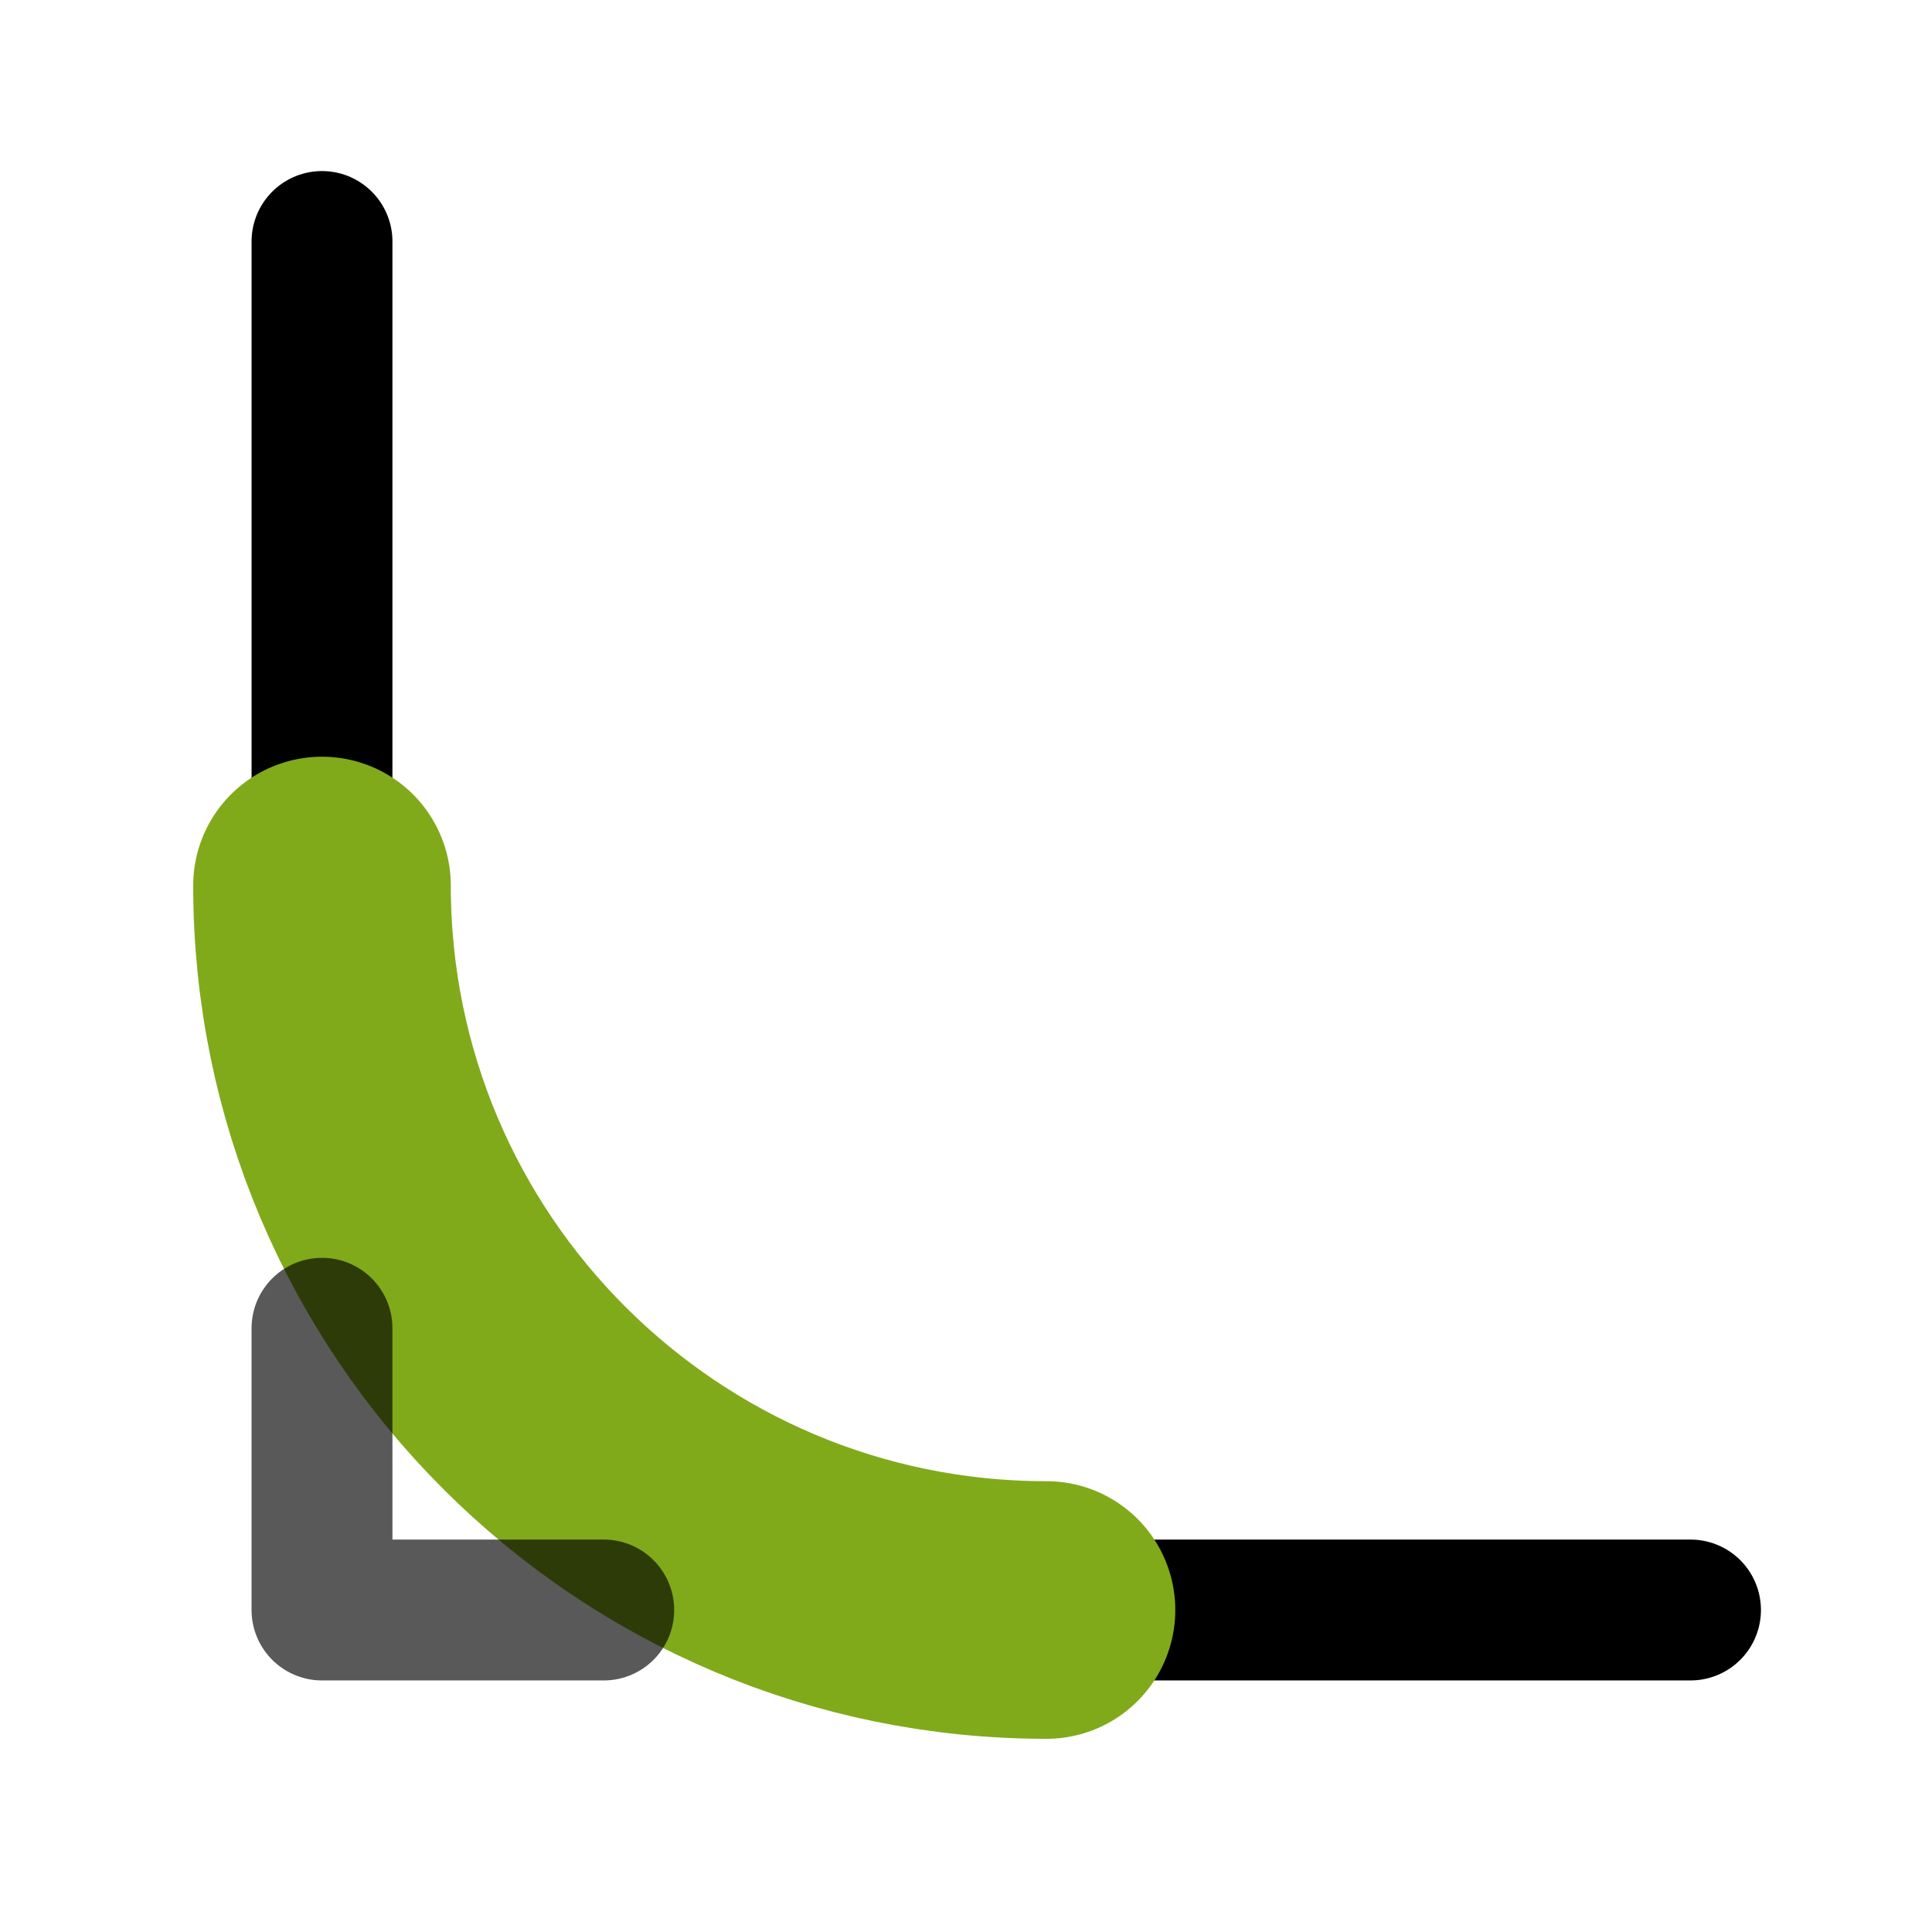
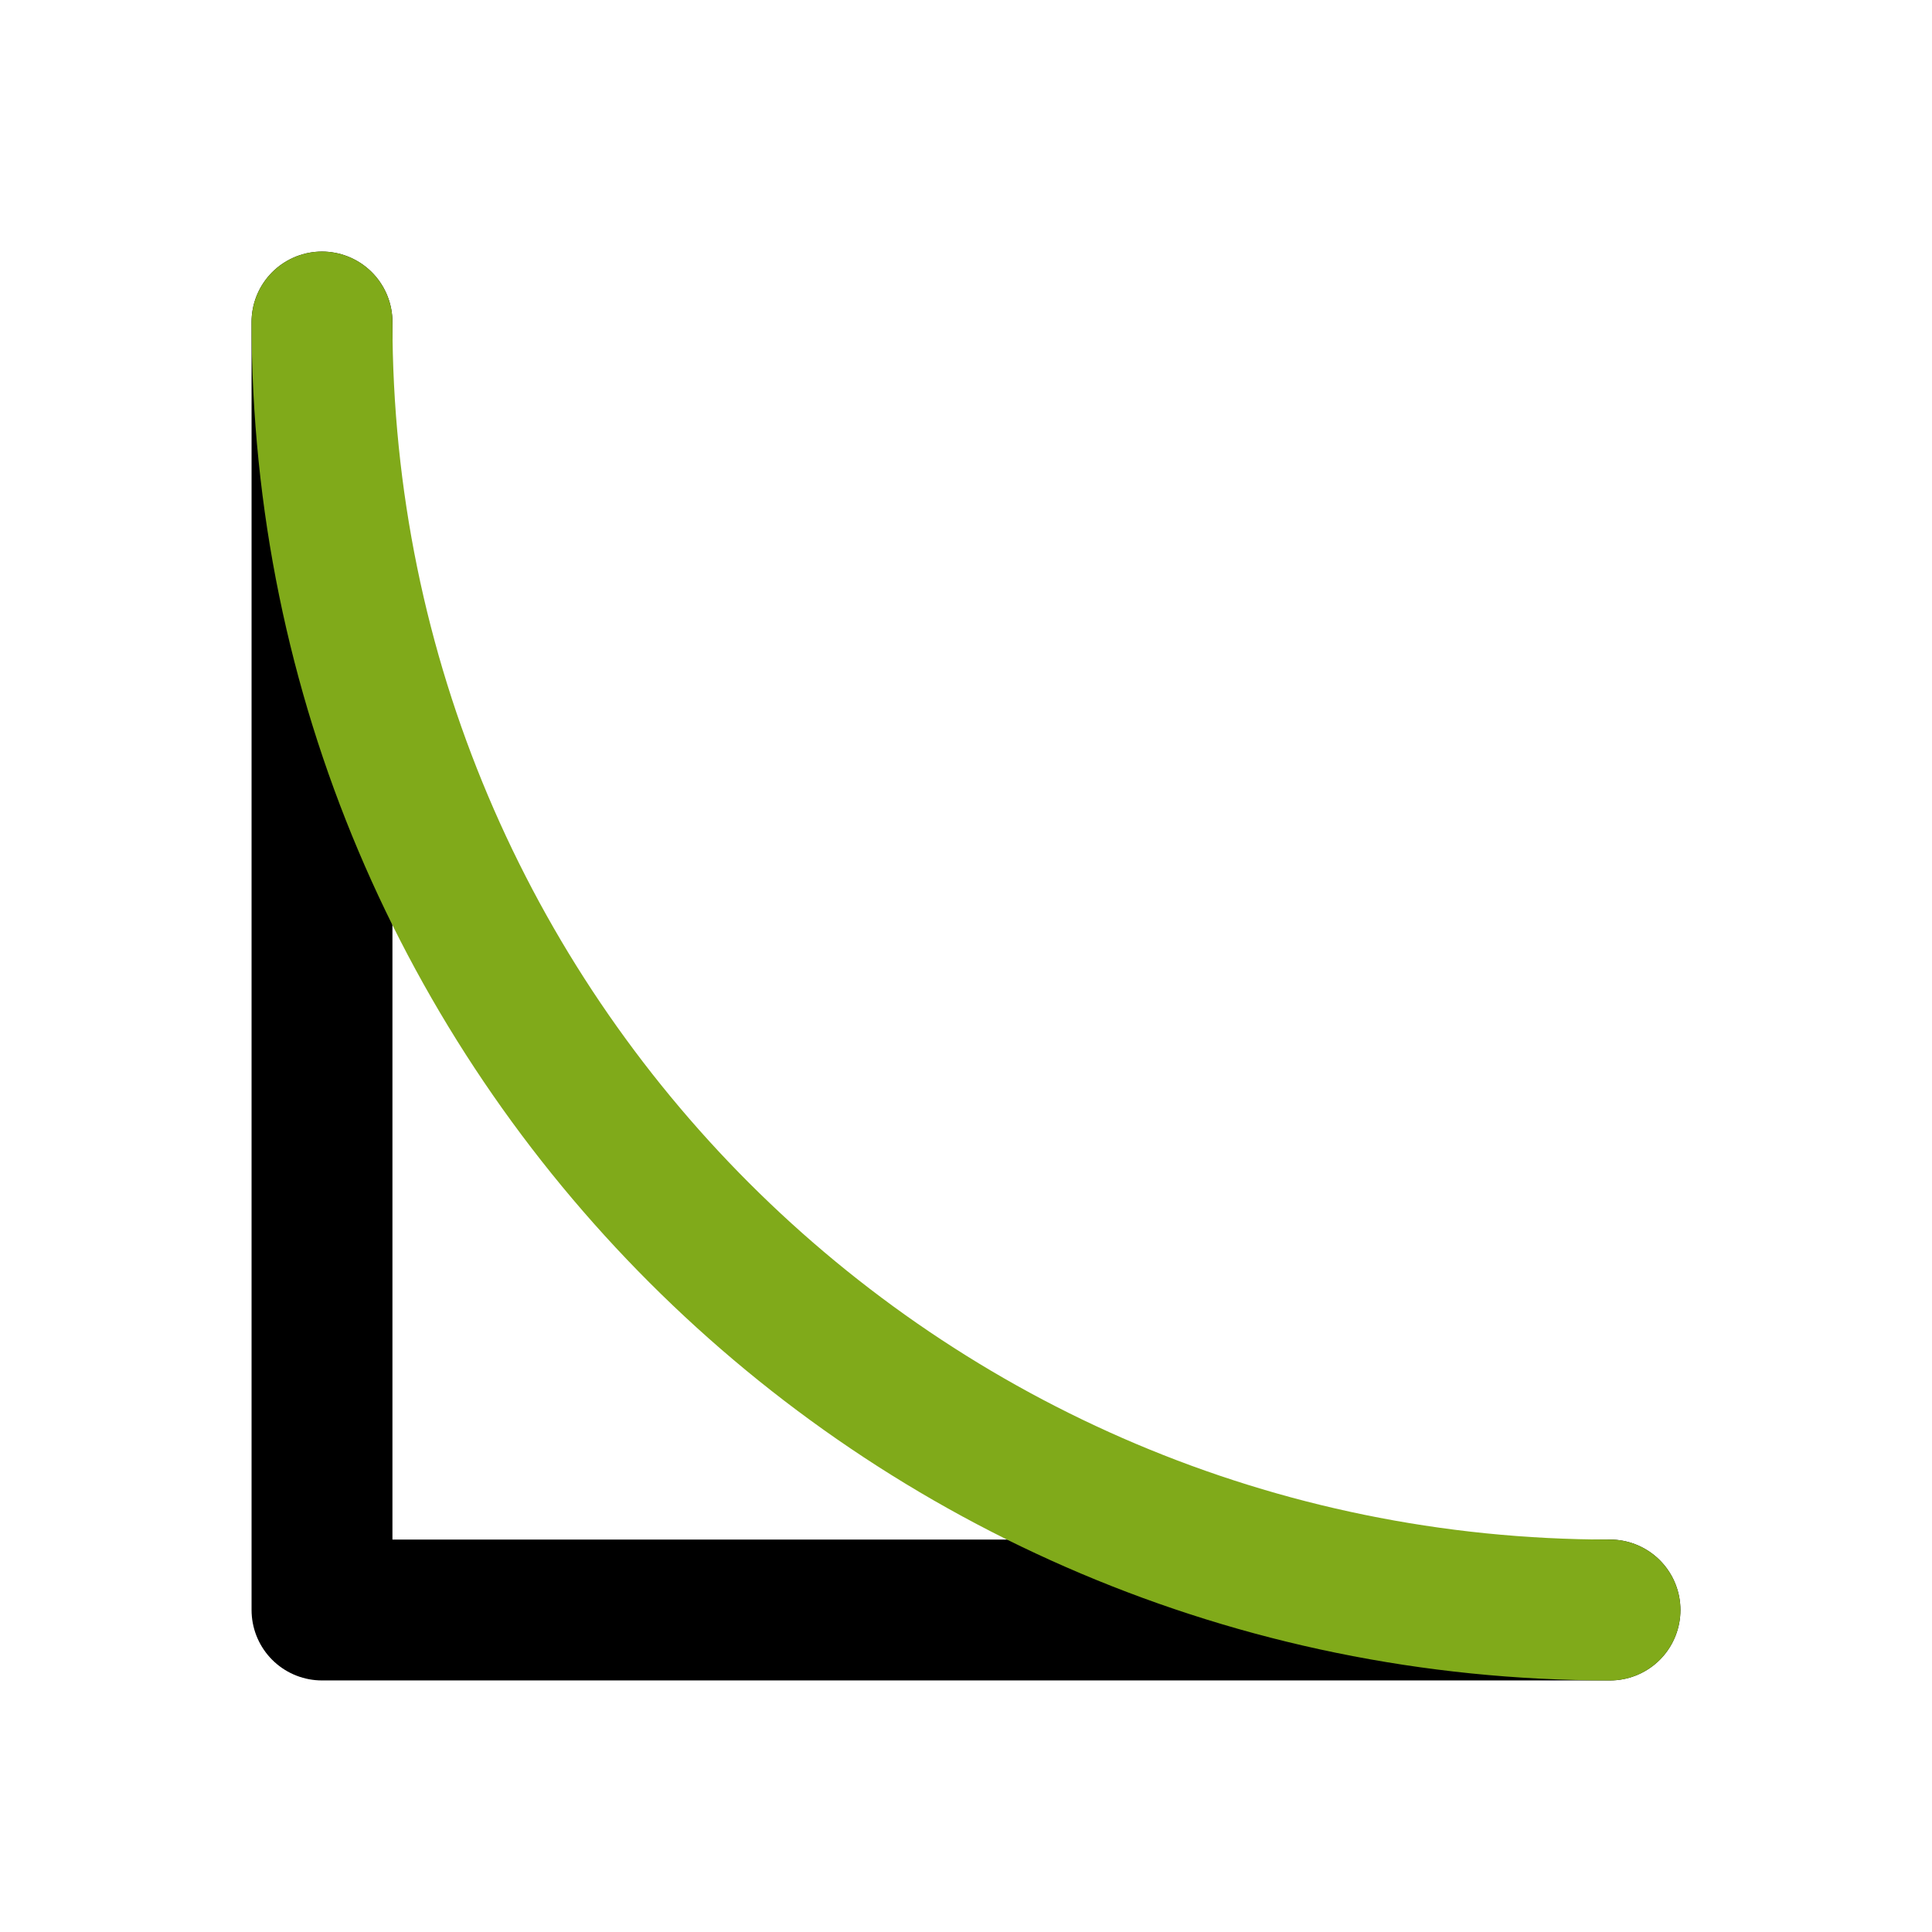
- <svg xmlns="http://www.w3.org/2000/svg" viewBox="0 0 24 24">
+ <svg xmlns="http://www.w3.org/2000/svg" viewBox="0 0 24 24" role="img" aria-labelledby="title">
  <g fill="none" stroke="currentColor" stroke-width="1.75" stroke-linecap="round" stroke-linejoin="round">
-     <path d="M4 3v8a9 9 0 0 0 9 9h8" />
-     <path d="M4 11a9 9 0 0 0 9 9" stroke="#80AA1A" stroke-width="3.2" />
-     <path d="M4 20h3.5M4 20v-3.5" opacity=".65" />
+     <path d="M4 4V20H20" />
+     <path d="M4 4a16 16 0 0 0 16 16" stroke="#80AA1A" />
  </g>
</svg>
